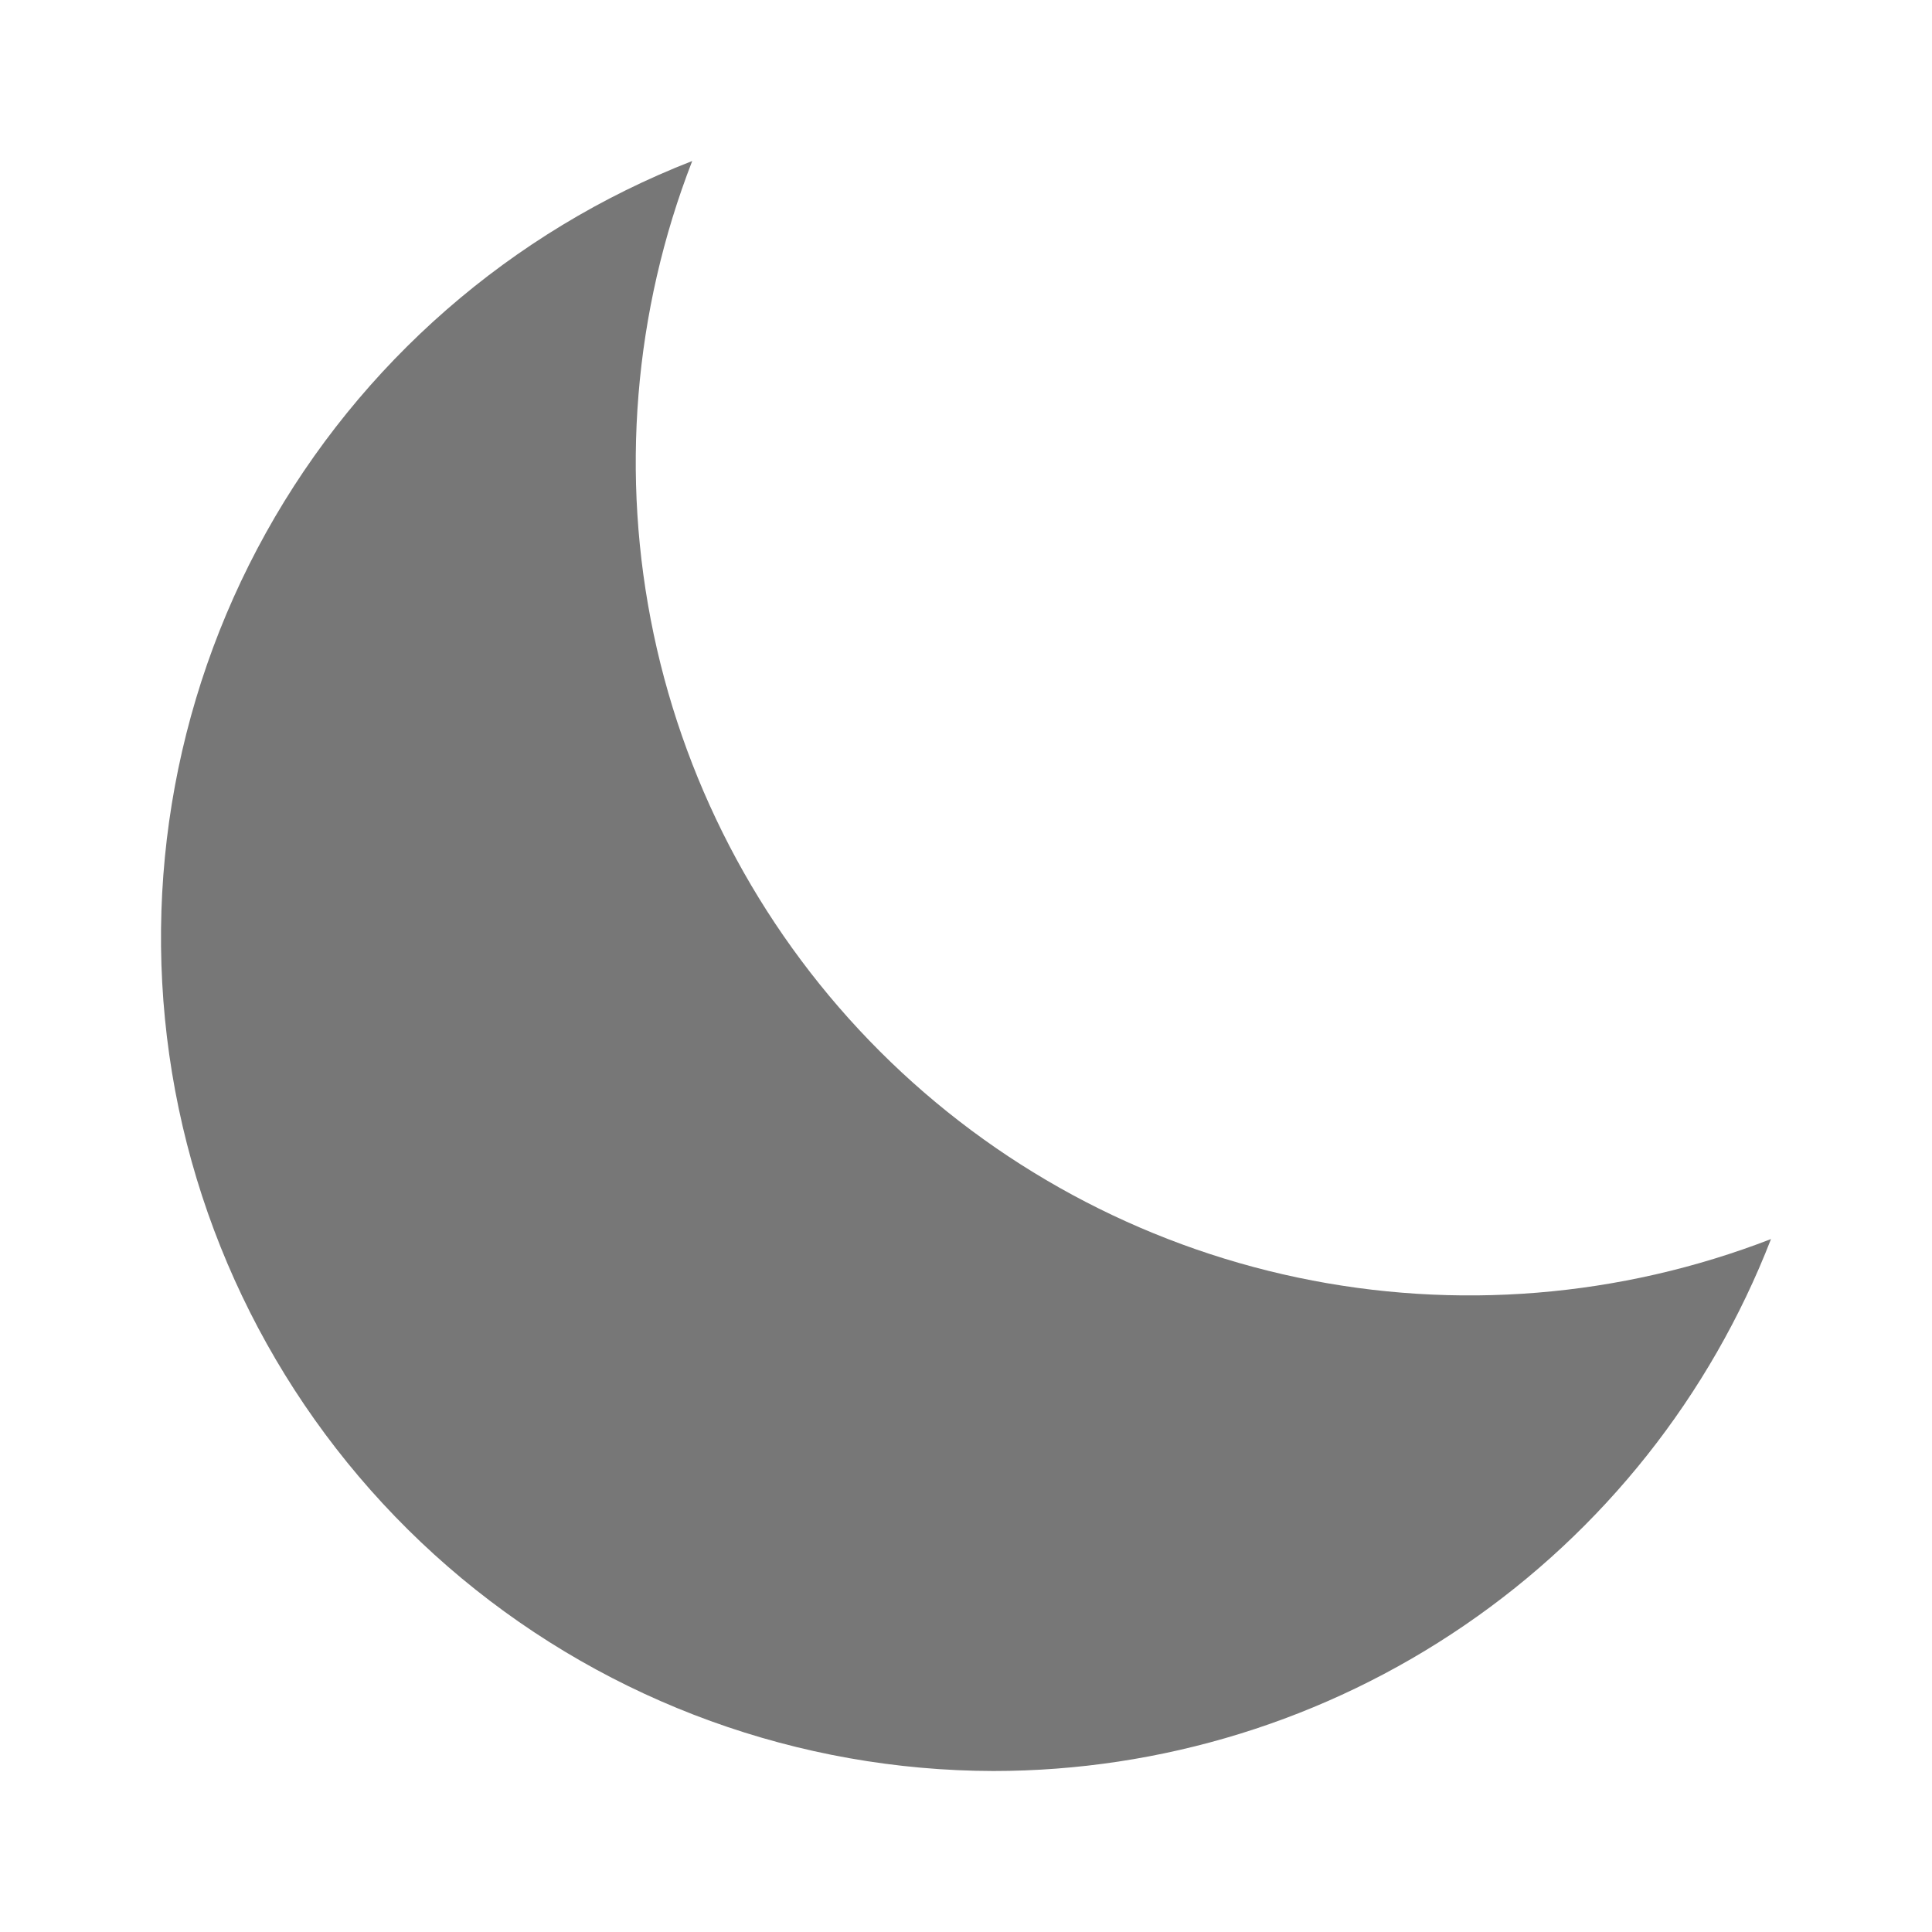
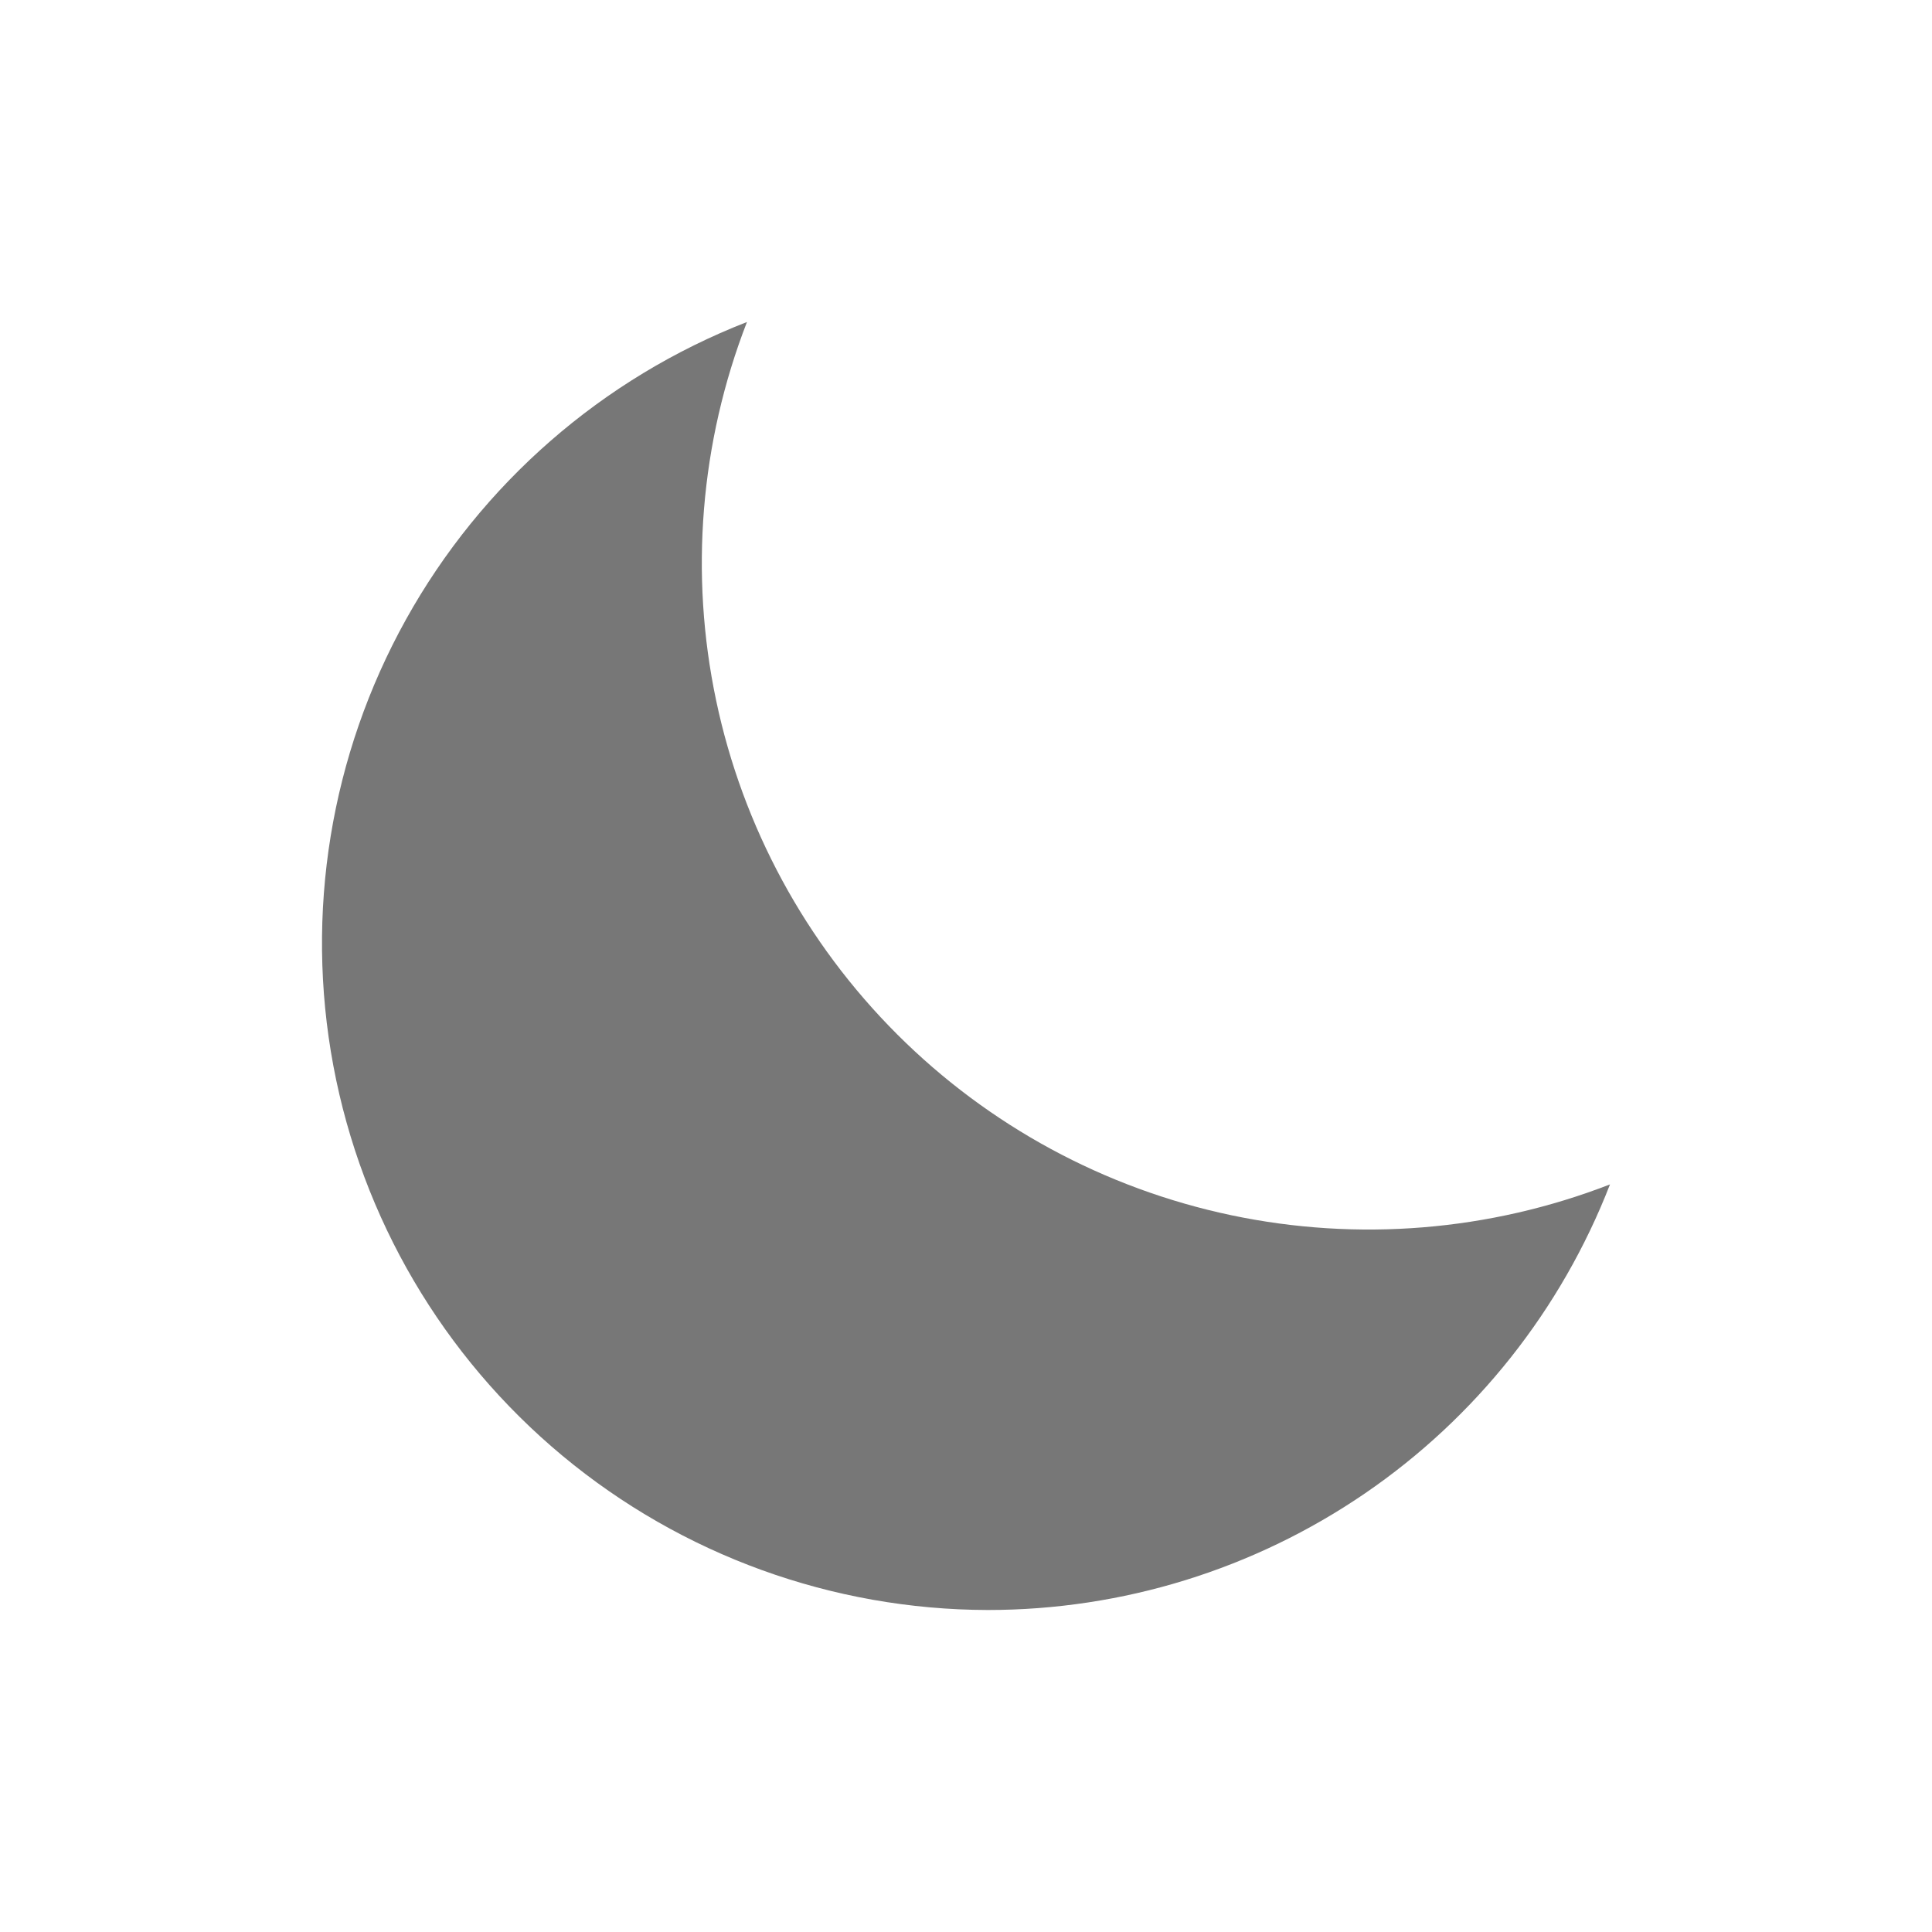
<svg xmlns="http://www.w3.org/2000/svg" width="24" height="24" viewBox="0 0 24 24" fill="none">
-   <path fill-rule="evenodd" clip-rule="evenodd" d="M22 15.392C20.128 16.117 18.084 16.284 16.119 15.87C14.154 15.456 12.351 14.48 10.931 13.061C9.511 11.642 8.534 9.841 8.12 7.877C7.706 5.913 7.872 3.871 8.599 2C6.35 2.876 4.477 4.509 3.304 6.618C2.132 8.726 1.733 11.177 2.176 13.549C2.62 15.92 3.878 18.062 5.733 19.605C7.589 21.148 9.925 21.995 12.339 22C14.428 22 16.469 21.37 18.193 20.19C19.918 19.011 21.244 17.338 22 15.392V15.392Z" fill="#777777" />
+   <path fill-rule="evenodd" clip-rule="evenodd" d="M20 14.713C18.502 15.294 16.867 15.427 15.295 15.096C13.723 14.765 12.281 13.984 11.145 12.849C10.008 11.713 9.227 10.273 8.896 8.701C8.565 7.13 8.698 5.497 9.279 4C7.48 4.701 5.982 6.007 5.044 7.694C4.106 9.381 3.786 11.342 4.141 13.239C4.496 15.136 5.502 16.849 6.987 18.084C8.471 19.318 10.34 19.996 12.271 20C13.943 20 15.575 19.496 16.955 18.552C18.334 17.609 19.395 16.27 20 14.713V14.713Z" fill="#777777" />
</svg>
